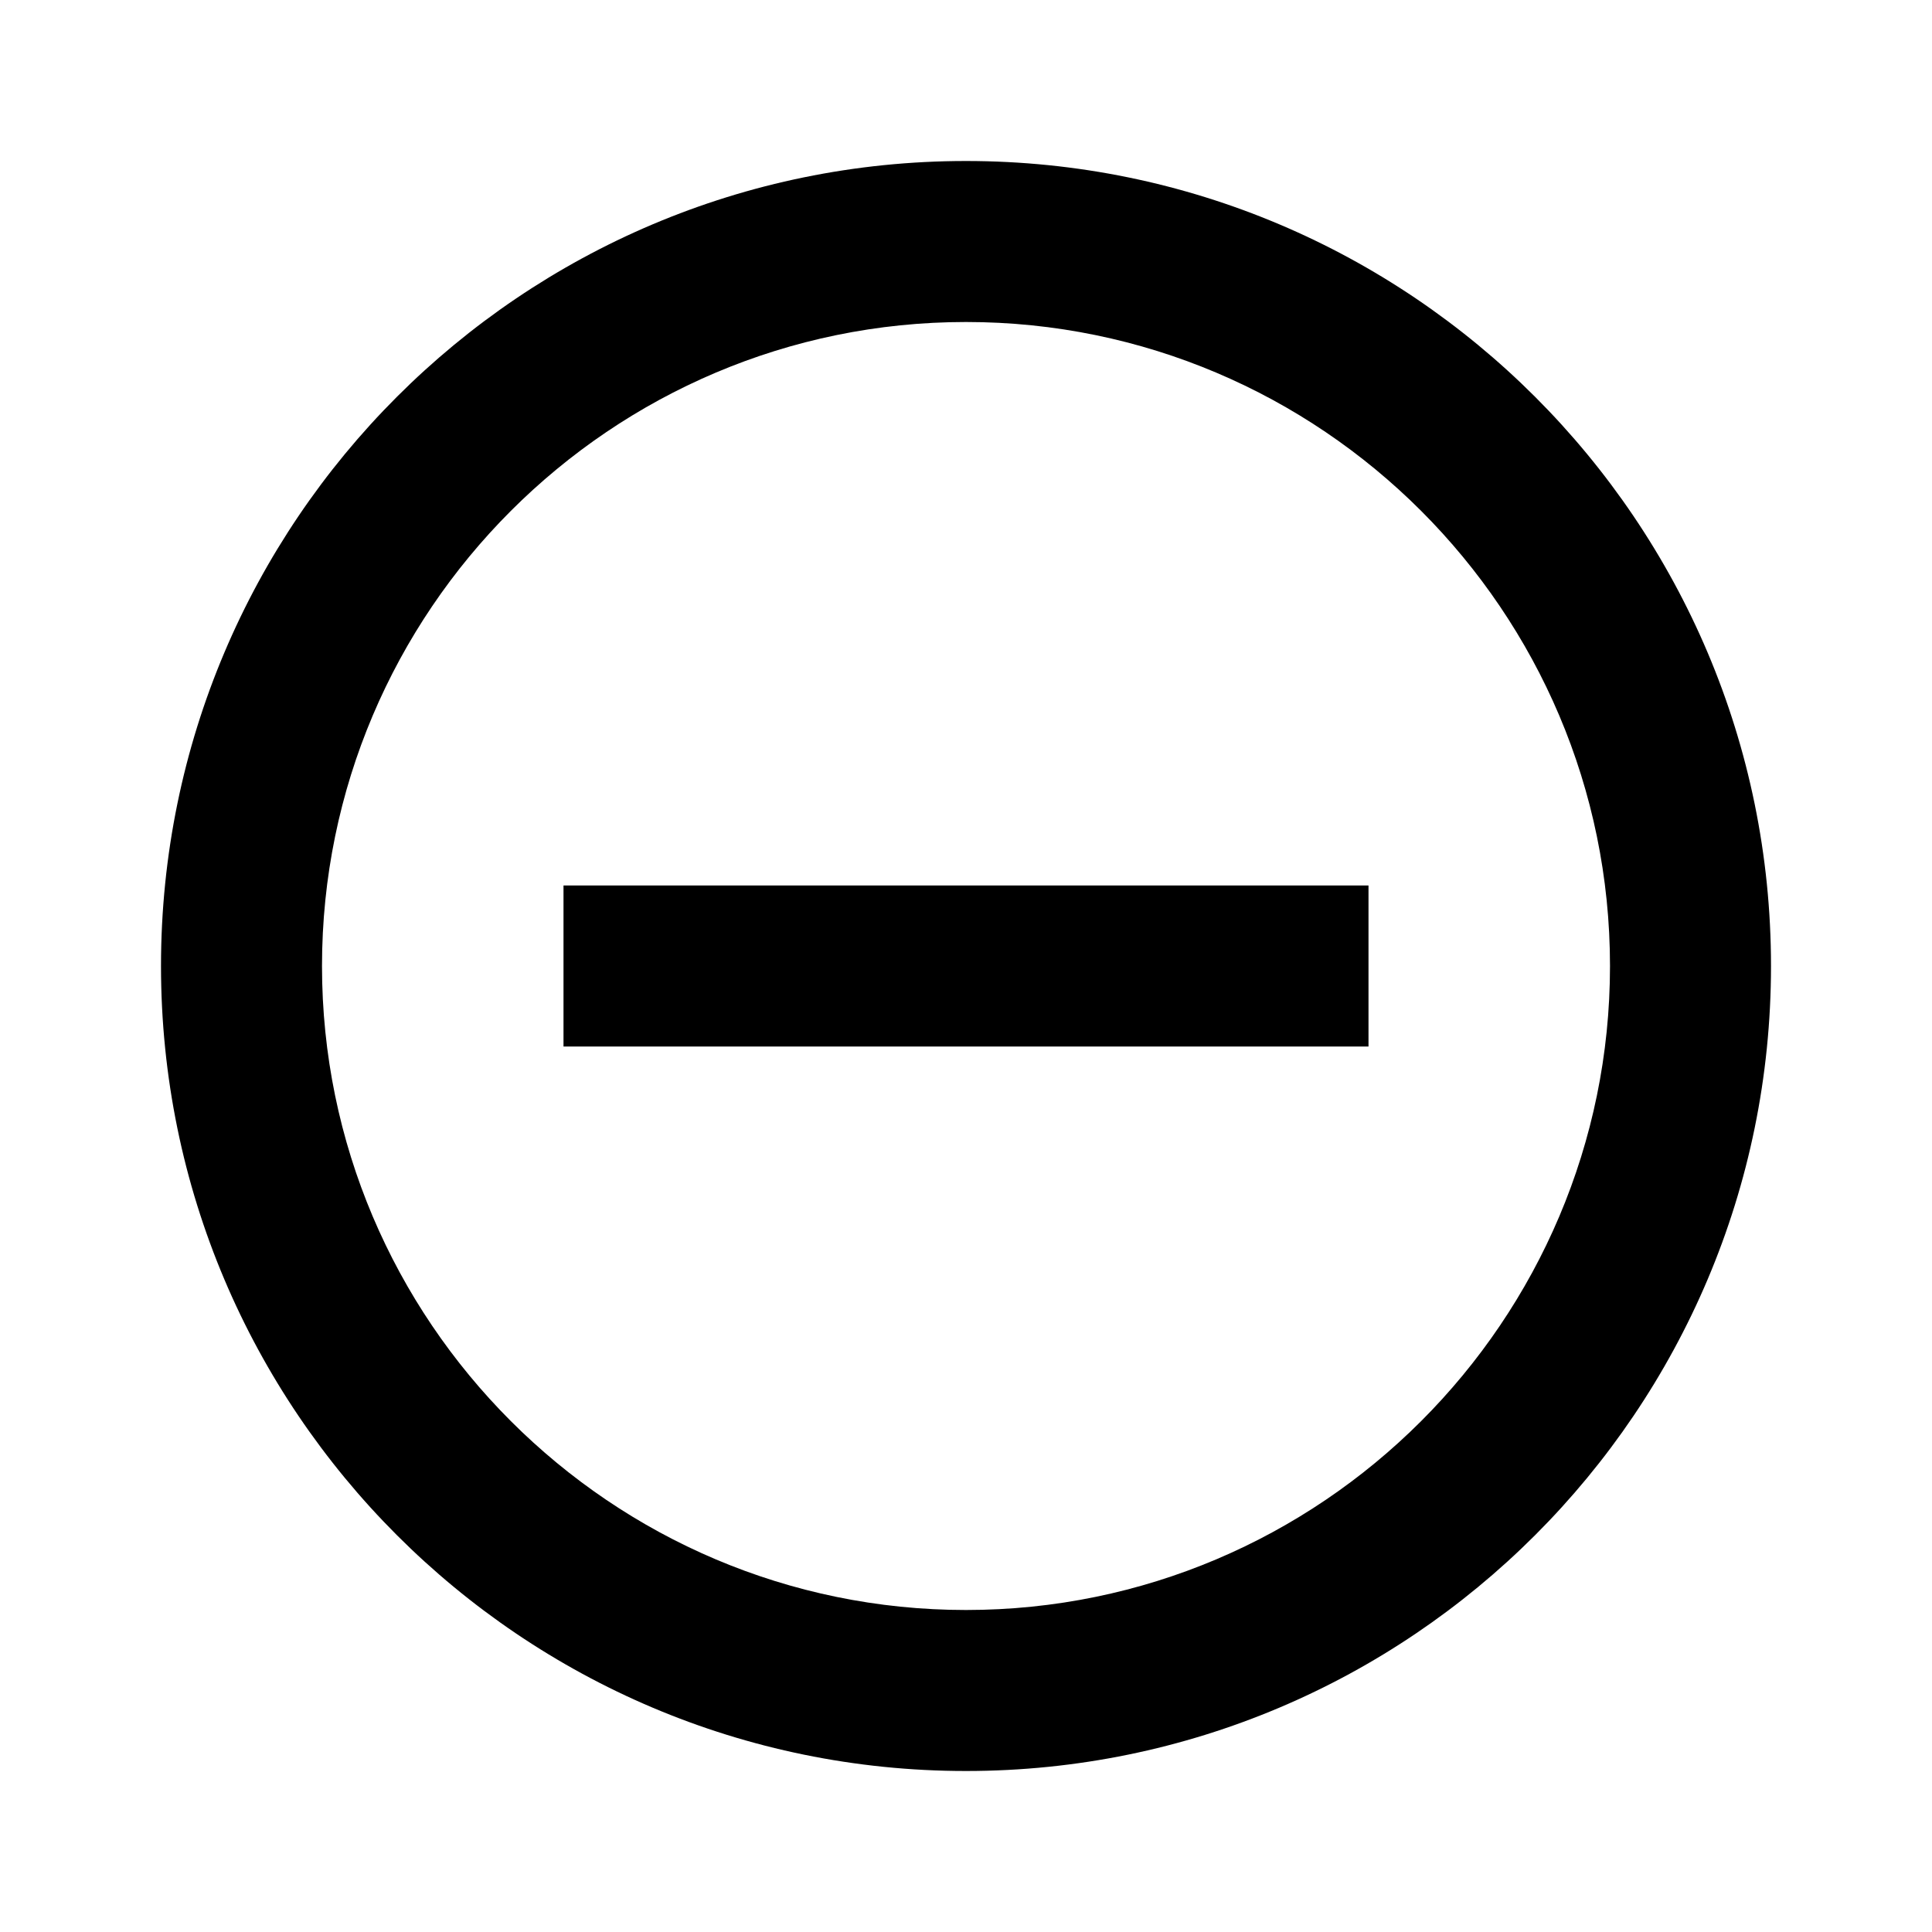
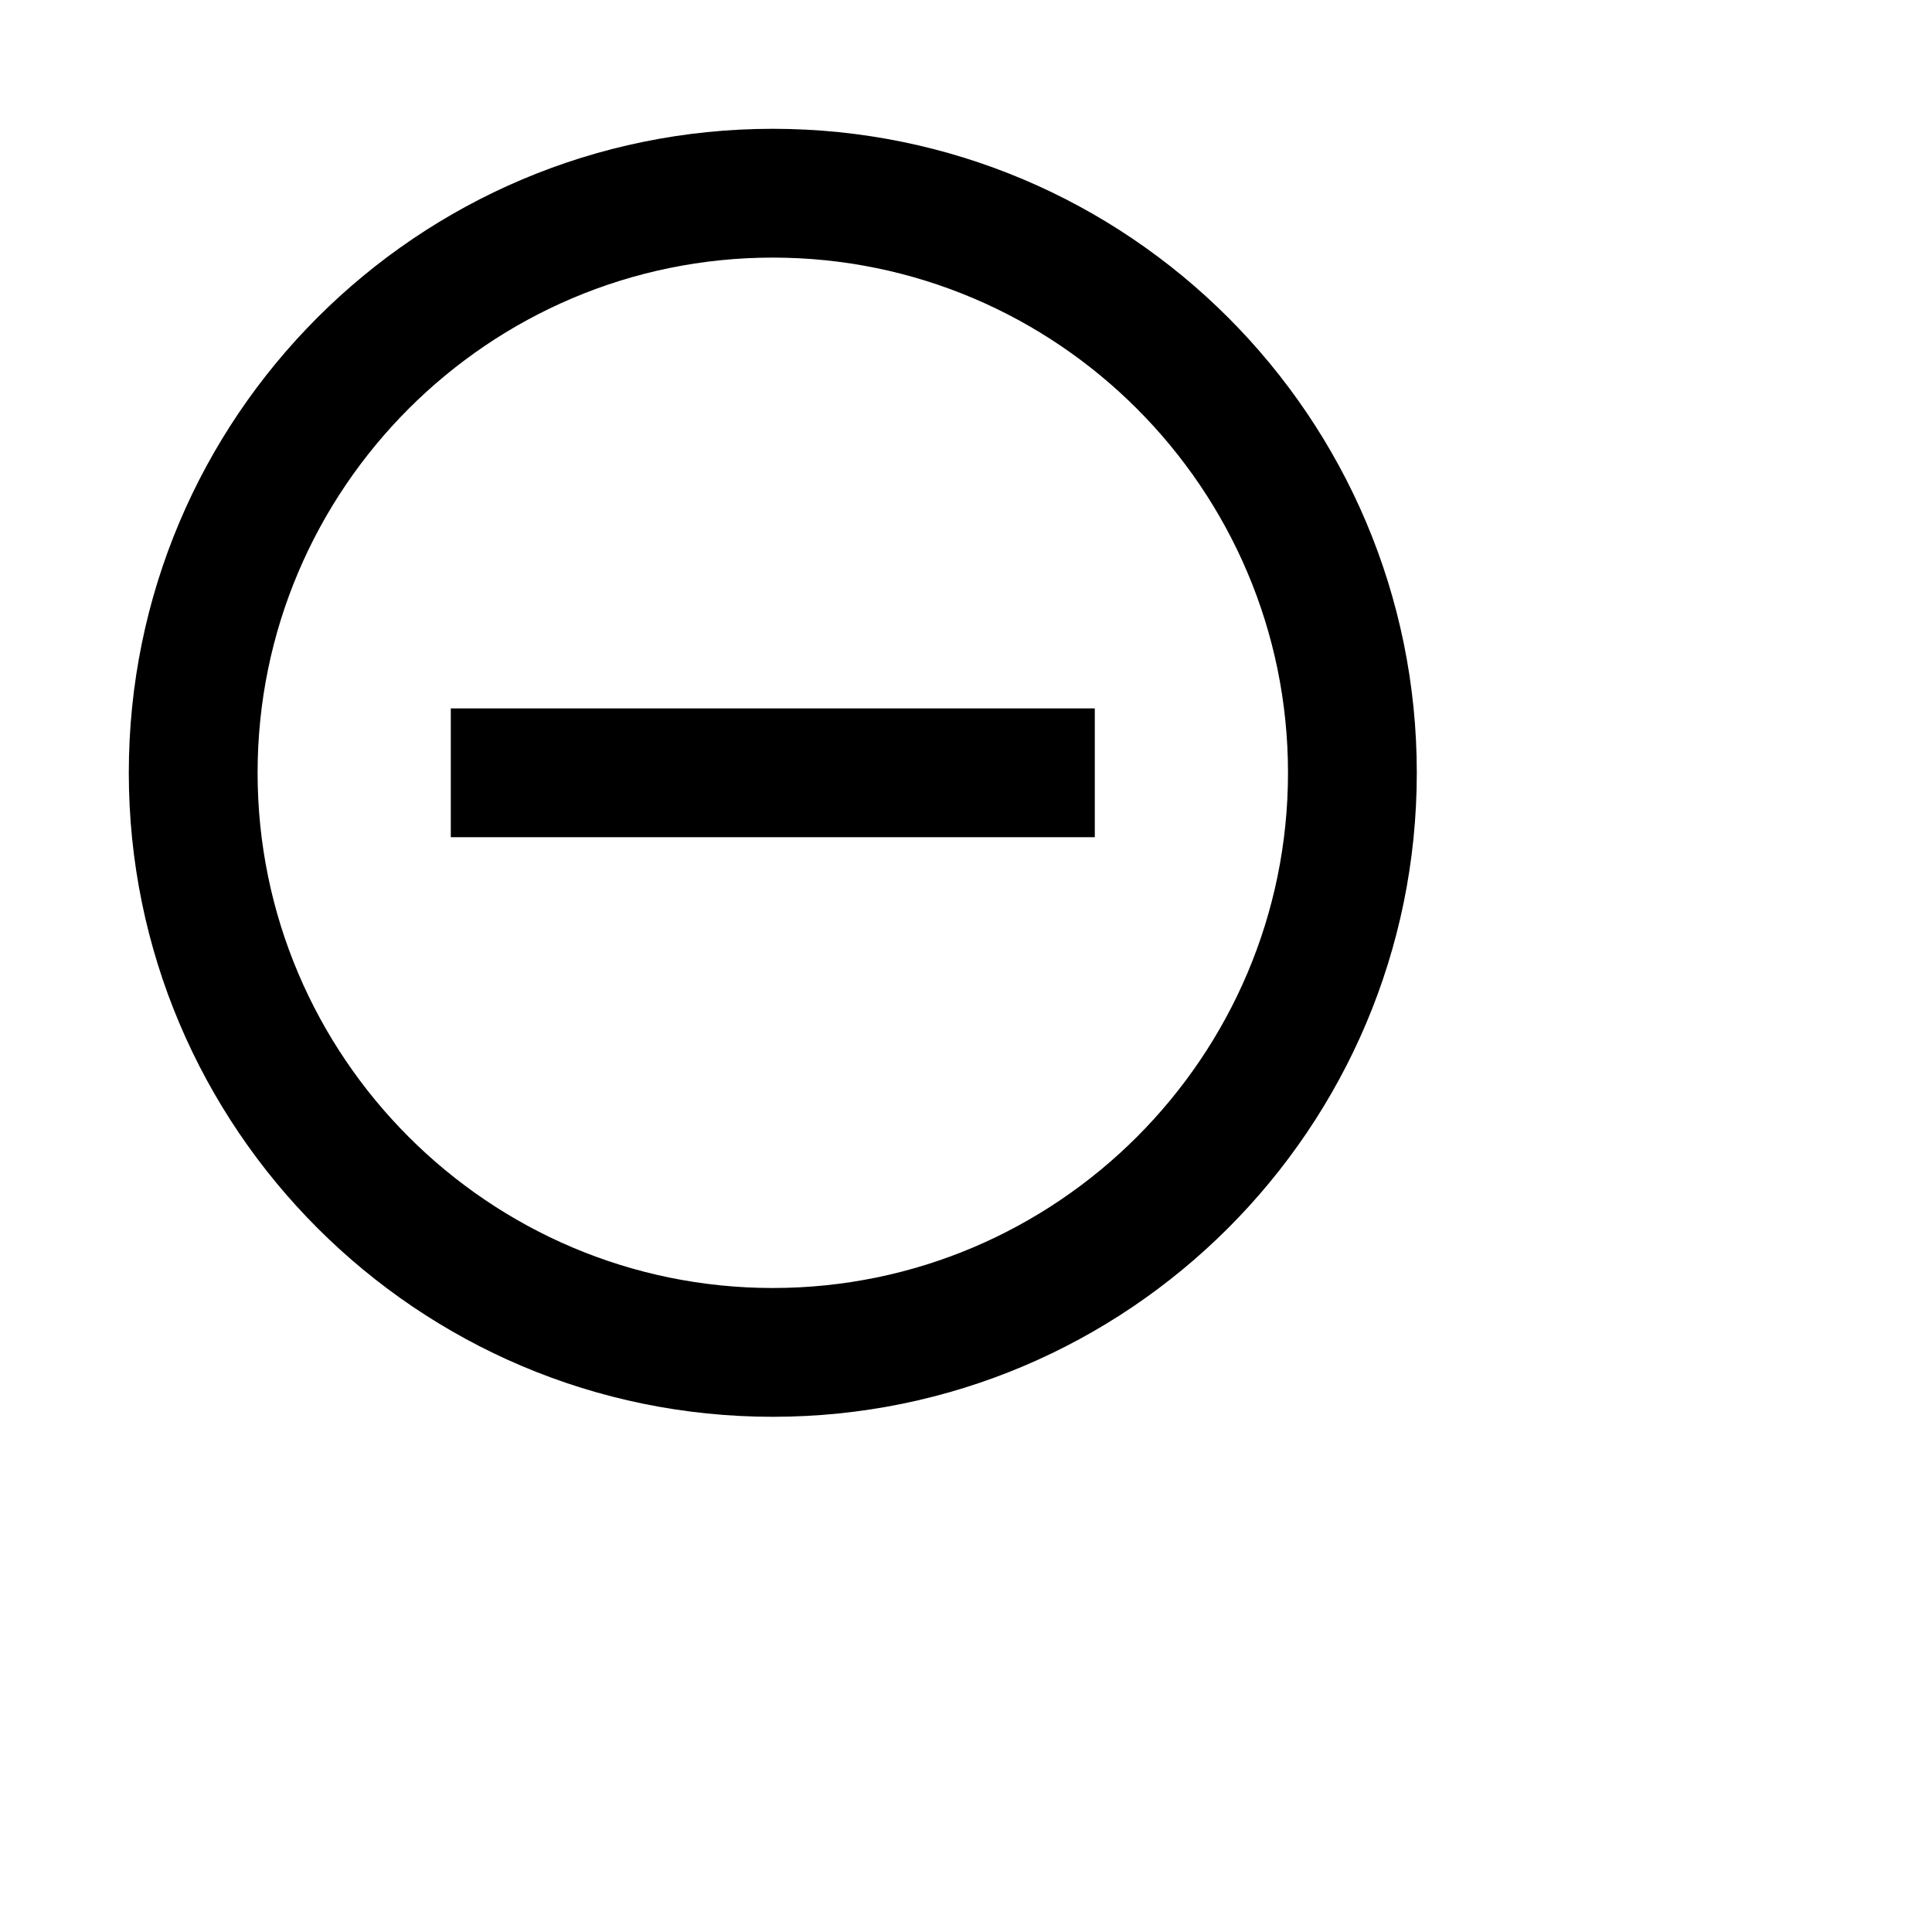
- <svg xmlns="http://www.w3.org/2000/svg">
+ <svg xmlns="http://www.w3.org/2000/svg" viewBox="0 0 30 30">
  <path d="M0 0h24v24H0V0z" fill="none" />
  <path d="M7 11v2h10v-2H7zm5-9C6.48 2 2 6.48 2 12s4.48 10 10 10 10-4.48 10-10S17.52 2 12 2zm0 18c-4.41 0-8-3.59-8-8s3.59-8 8-8 8 3.59 8 8-3.59 8-8 8z" />
</svg>
